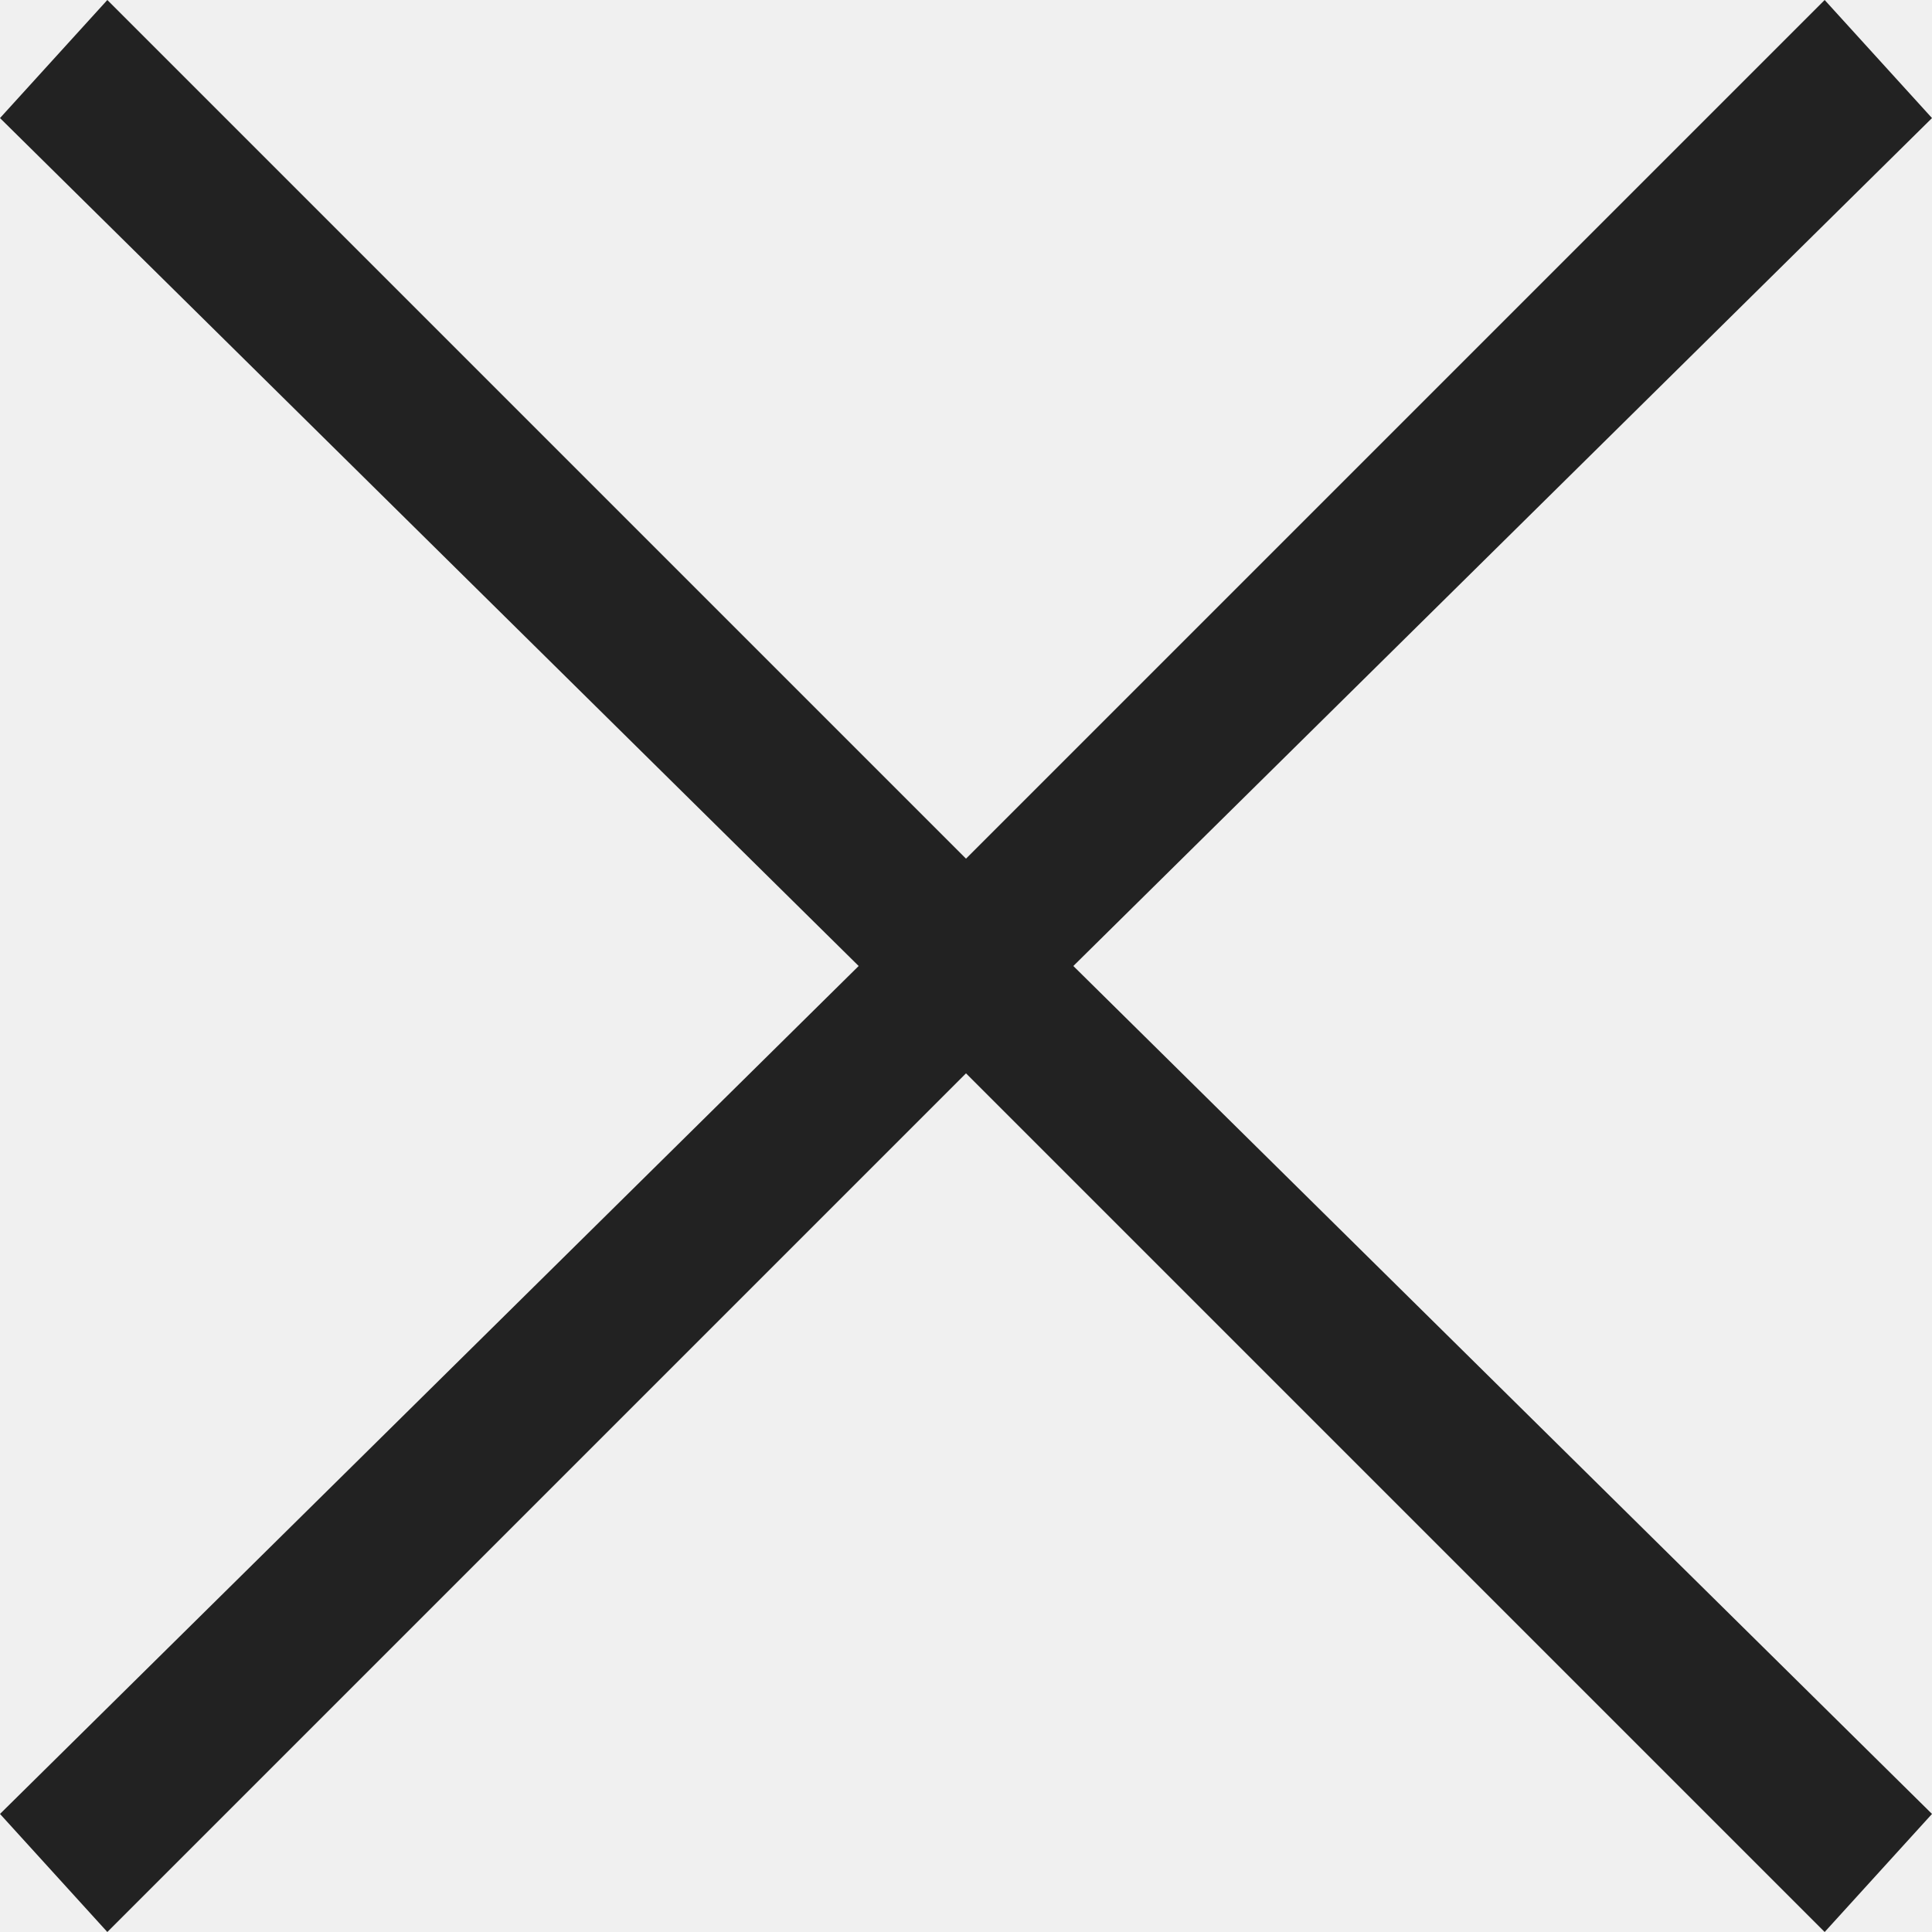
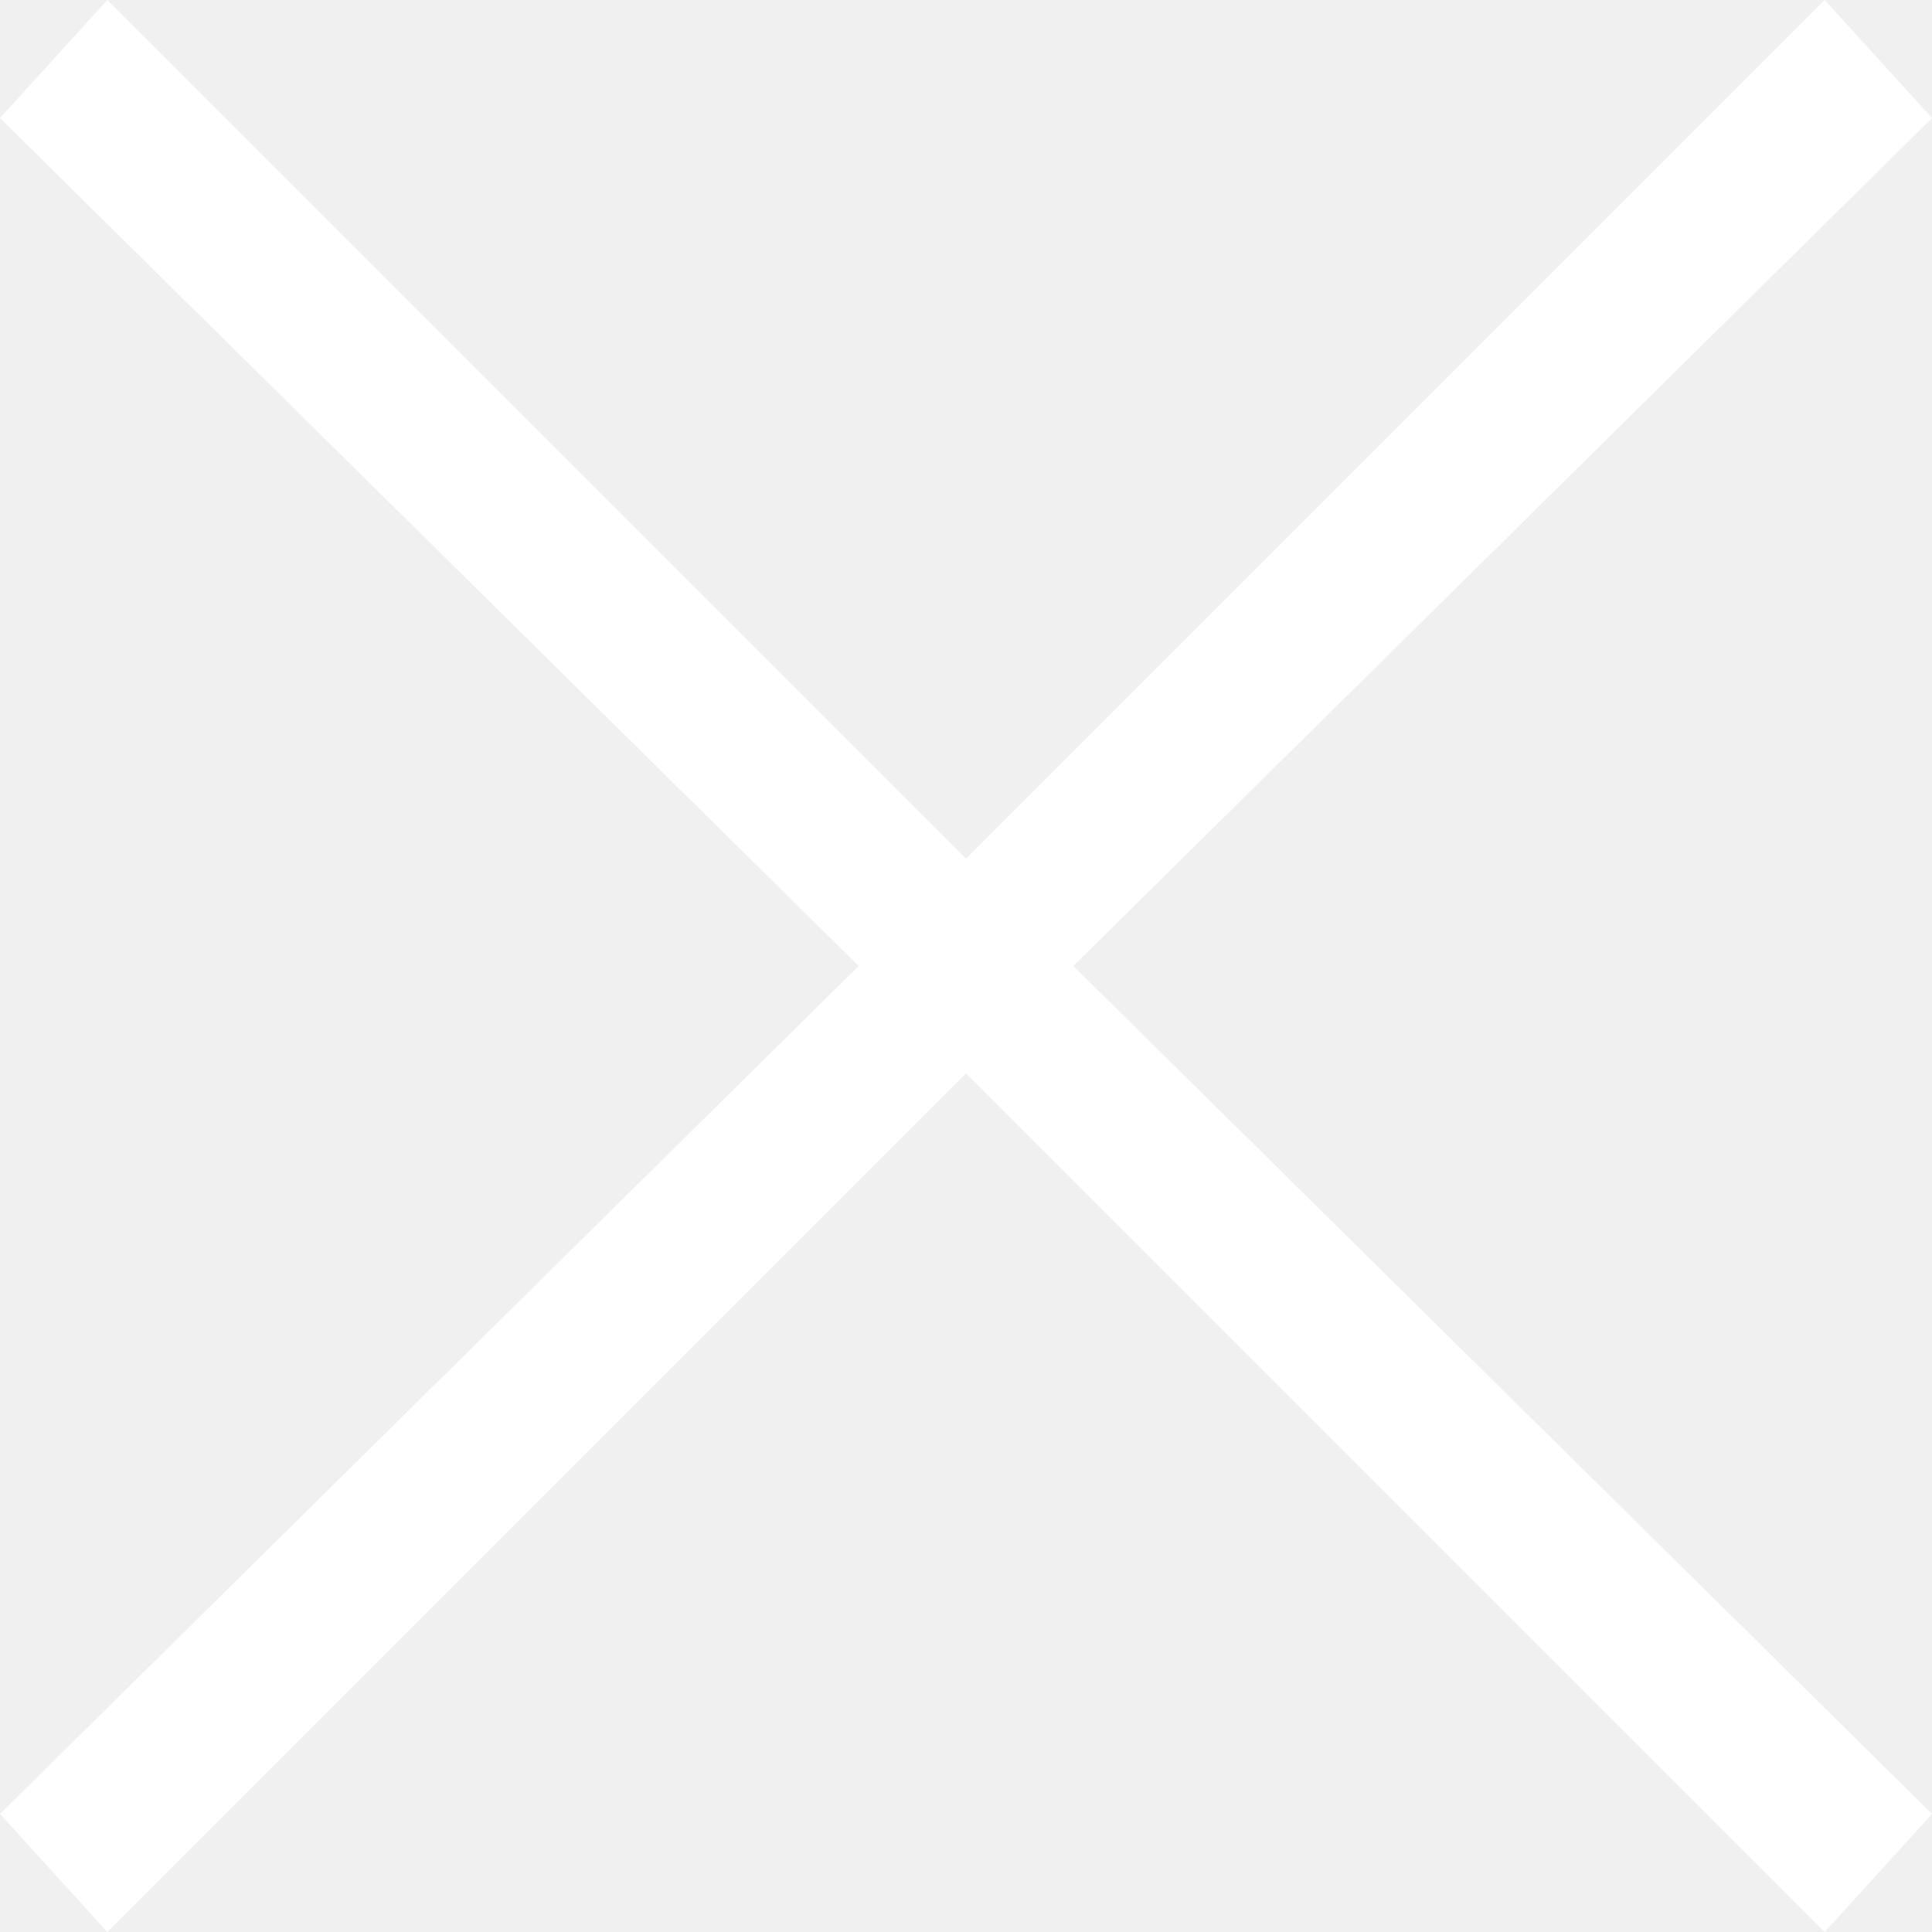
<svg xmlns="http://www.w3.org/2000/svg" version="1.1" id="close-x" x="0px" y="0px" viewBox="-296 388 18 18" enable-background="new -296 388 18 18" xml:space="preserve">
  <g id="cross">
-     <polygon fill="#222" points="-278,389.1 -279,388 -287,396 -295,388 -296,389.1 -288,397 -296,404.9 -295,406 -287,398 -279,406 -278,404.9    -286,397  " />
+     <polygon fill="#fff" points="-278,389.1 -279,388 -287,396 -295,388 -296,389.1 -288,397 -296,404.9 -295,406 -287,398 -279,406 -278,404.9   -286,397  " />
  </g>
</svg>
